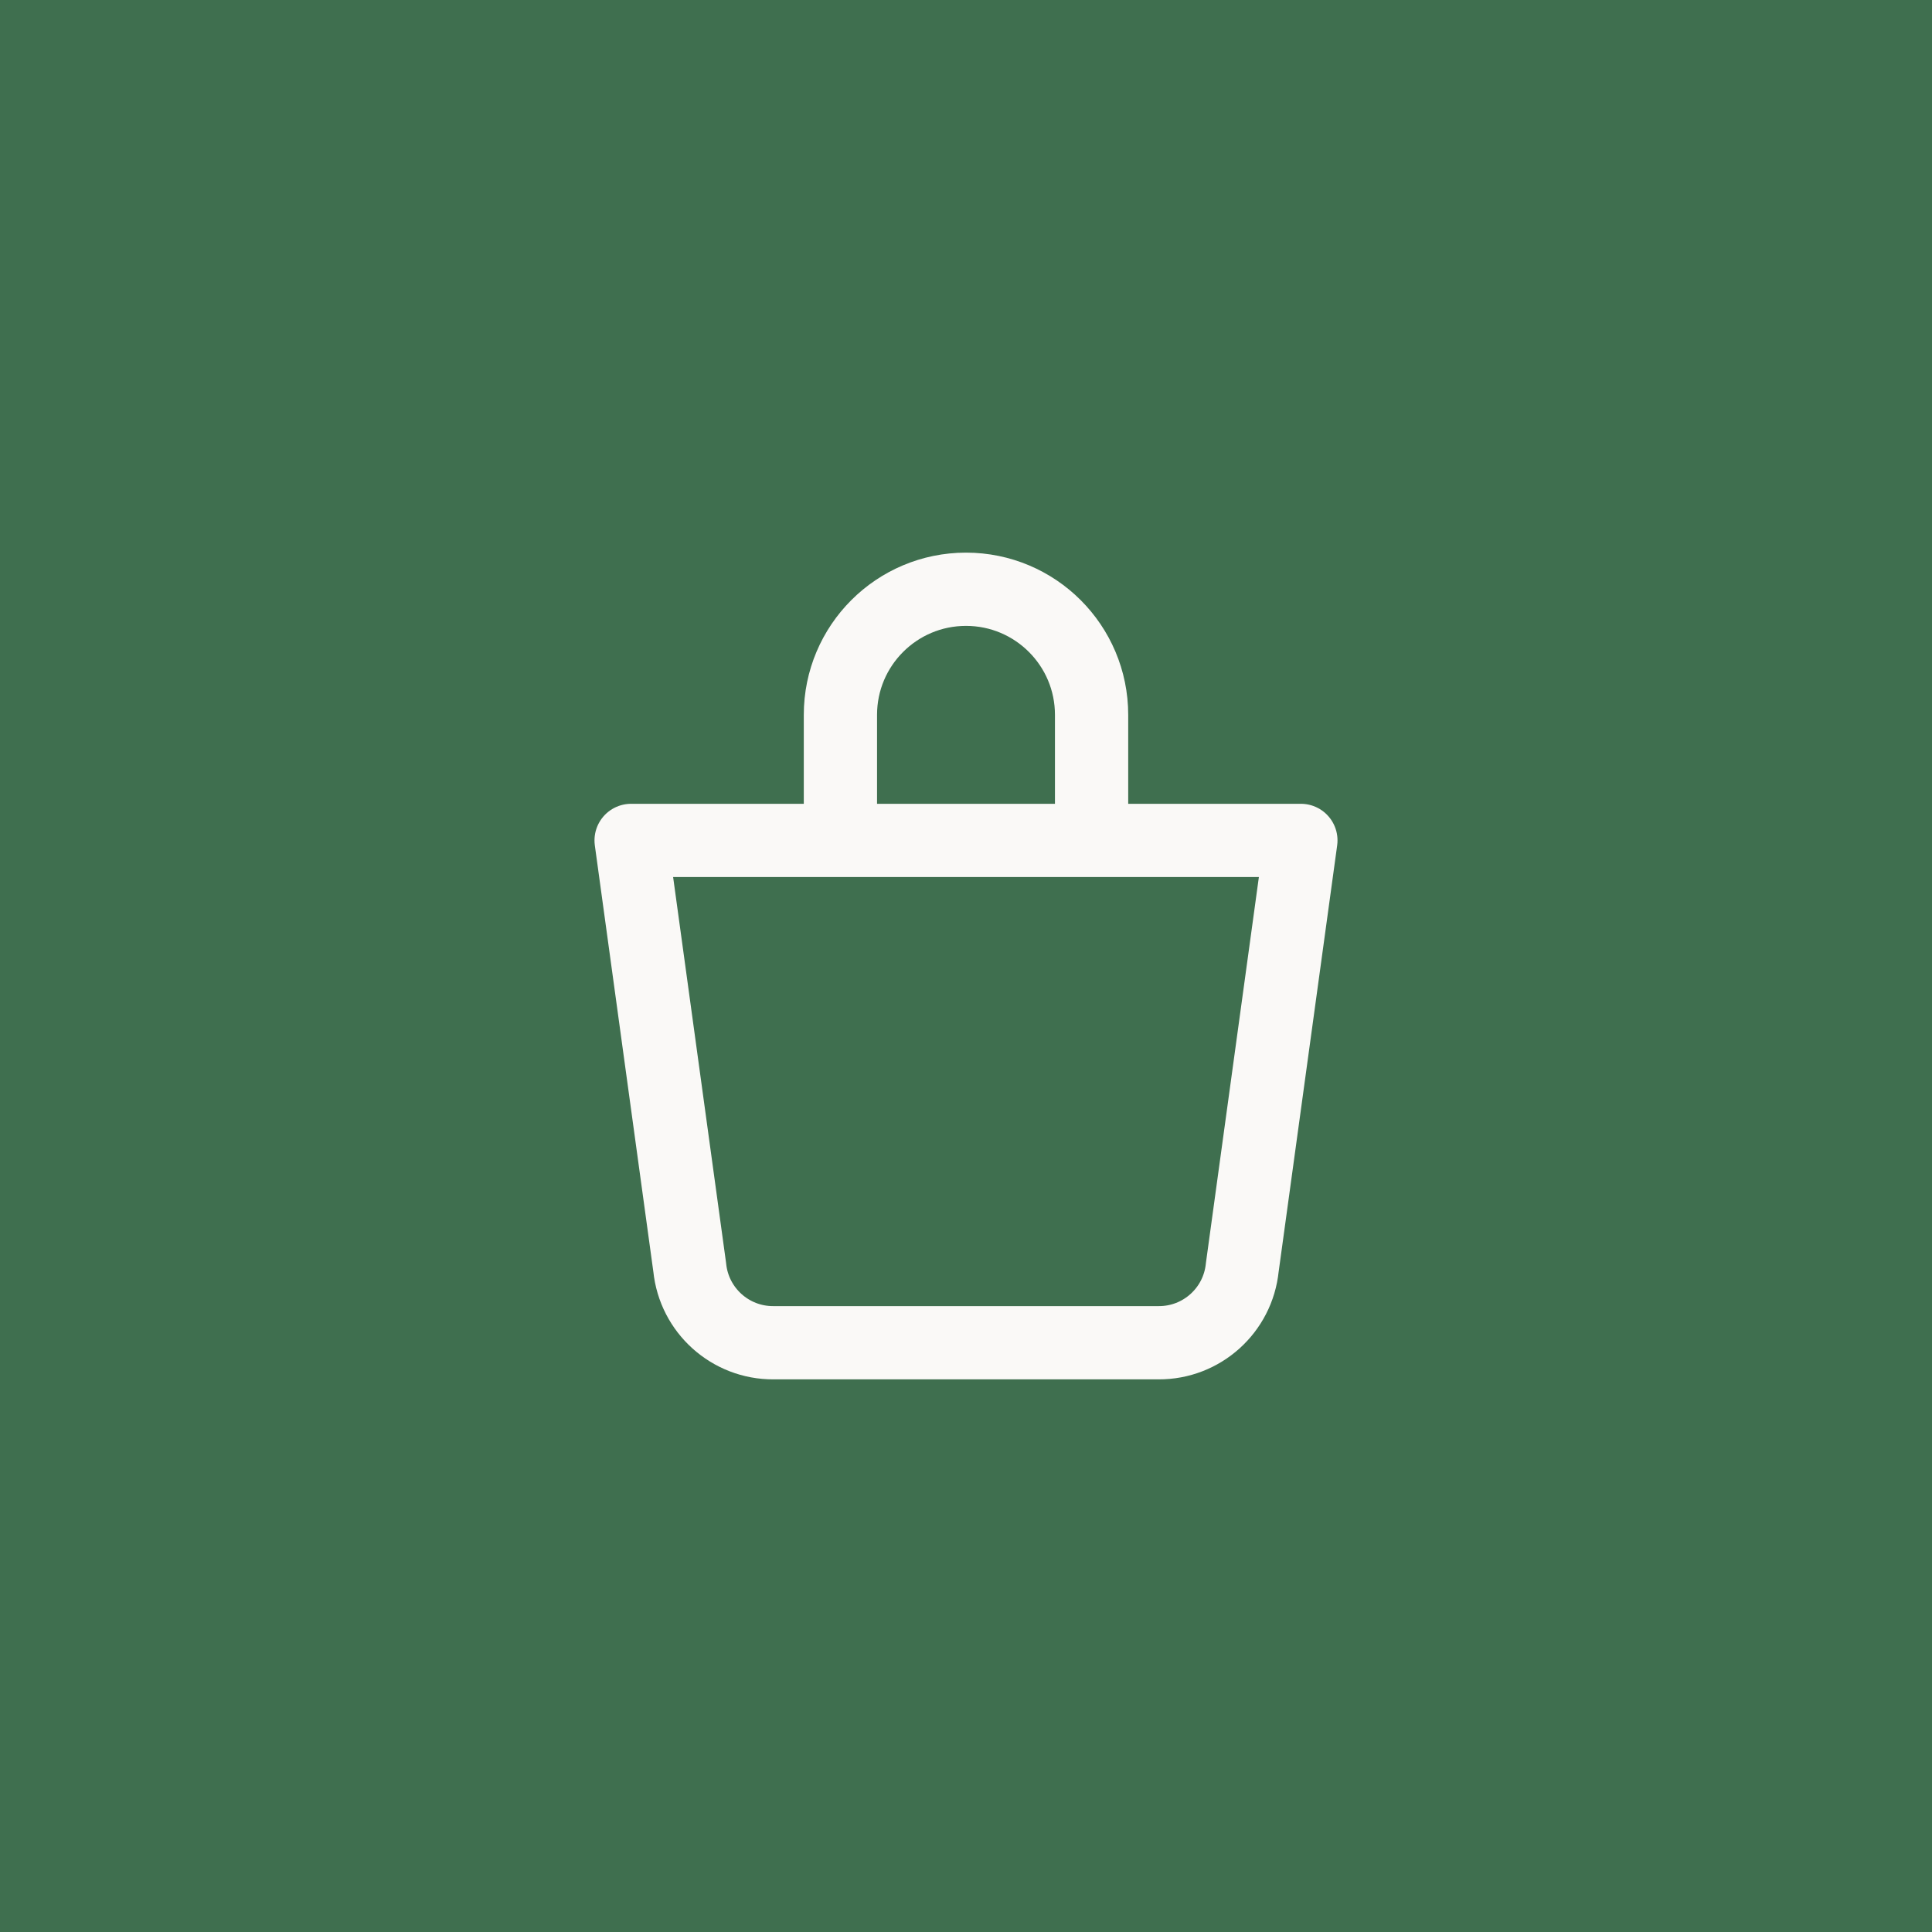
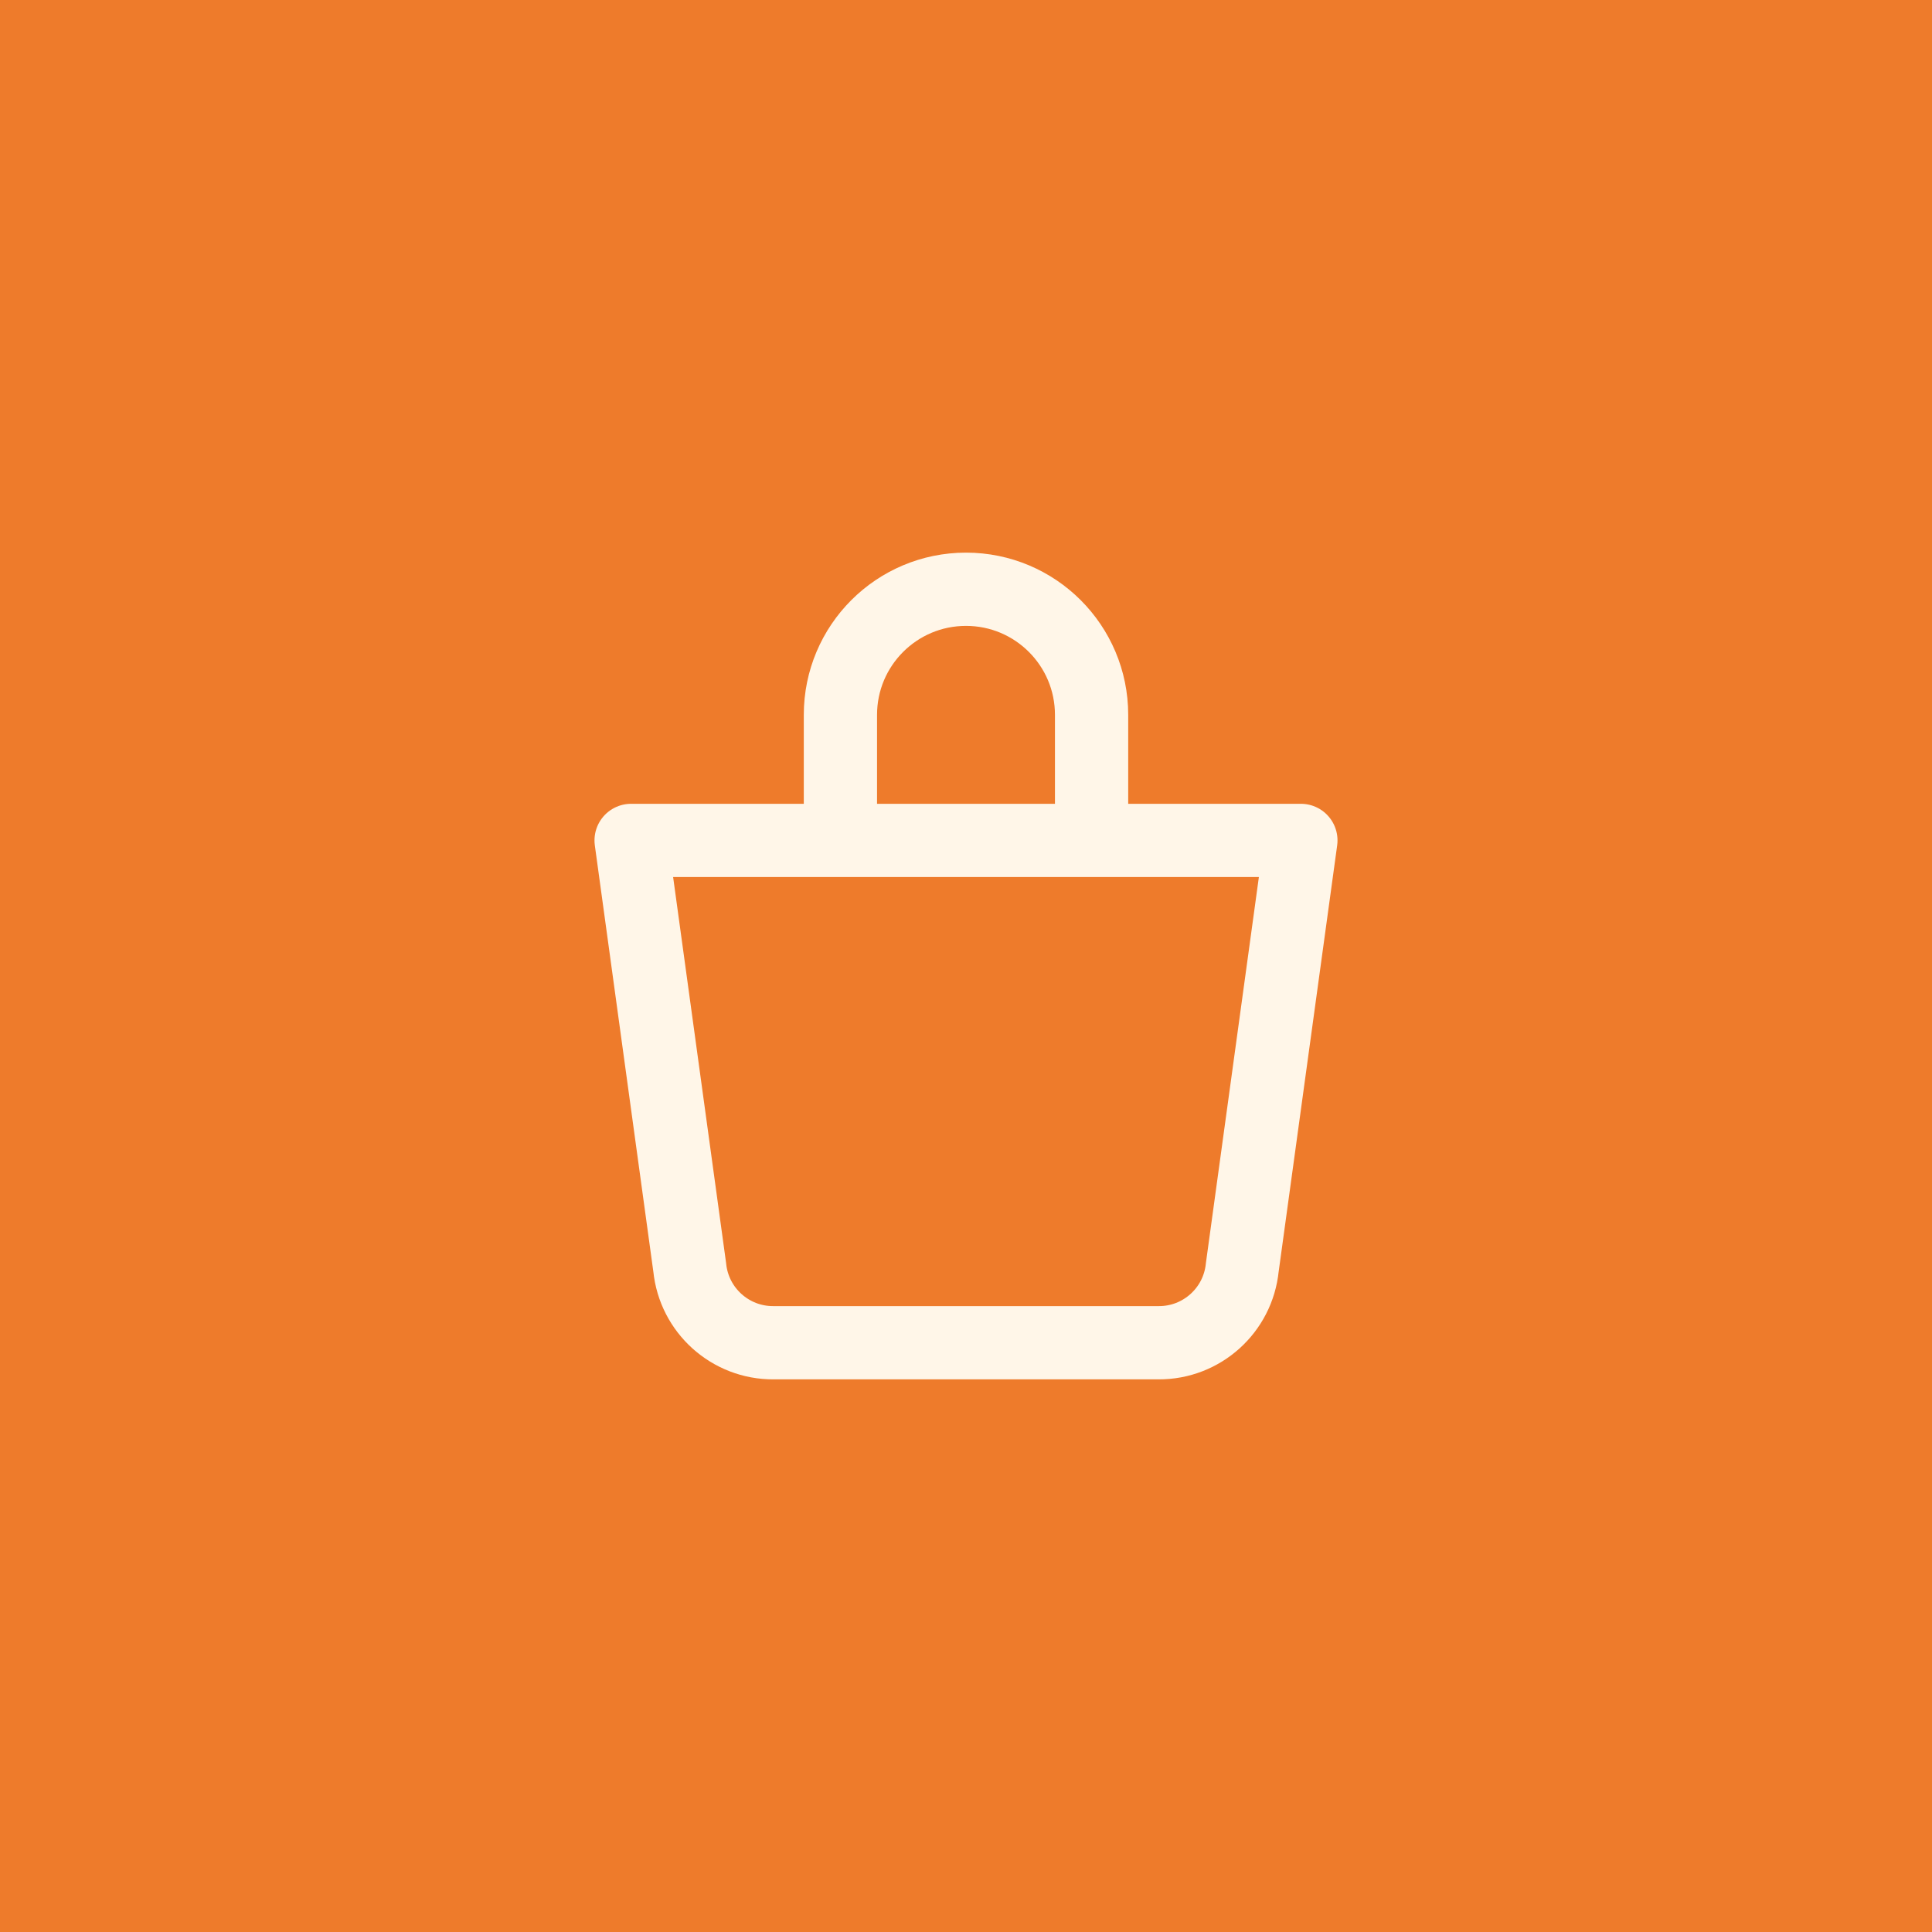
<svg xmlns="http://www.w3.org/2000/svg" viewBox="0 0 24 24" width="512" height="512">
-   <rect width="24" height="24" fill="#3f6f4f" />
+   <rect width="24" height="24" fill="#ee7b2b" />
  <g transform="translate(12 12) scale(0.52) translate(-12 -12)">
-     <path fill="none" stroke="#faf9f7" stroke-width="1.75" stroke-linecap="round" stroke-linejoin="round" d="M4 9h16l-1.4 10.2a2 2 0 0 1-2 1.8H7.4a2 2 0 0 1-2-1.8L4 9Zm5 0V6a3 3 0 0 1 6 0v3" />
+     <path fill="none" stroke="#fff6e8" stroke-width="1.75" stroke-linecap="round" stroke-linejoin="round" d="M4 9h16l-1.4 10.2a2 2 0 0 1-2 1.8H7.4a2 2 0 0 1-2-1.8L4 9Zm5 0V6a3 3 0 0 1 6 0v3" />
  </g>
</svg>
